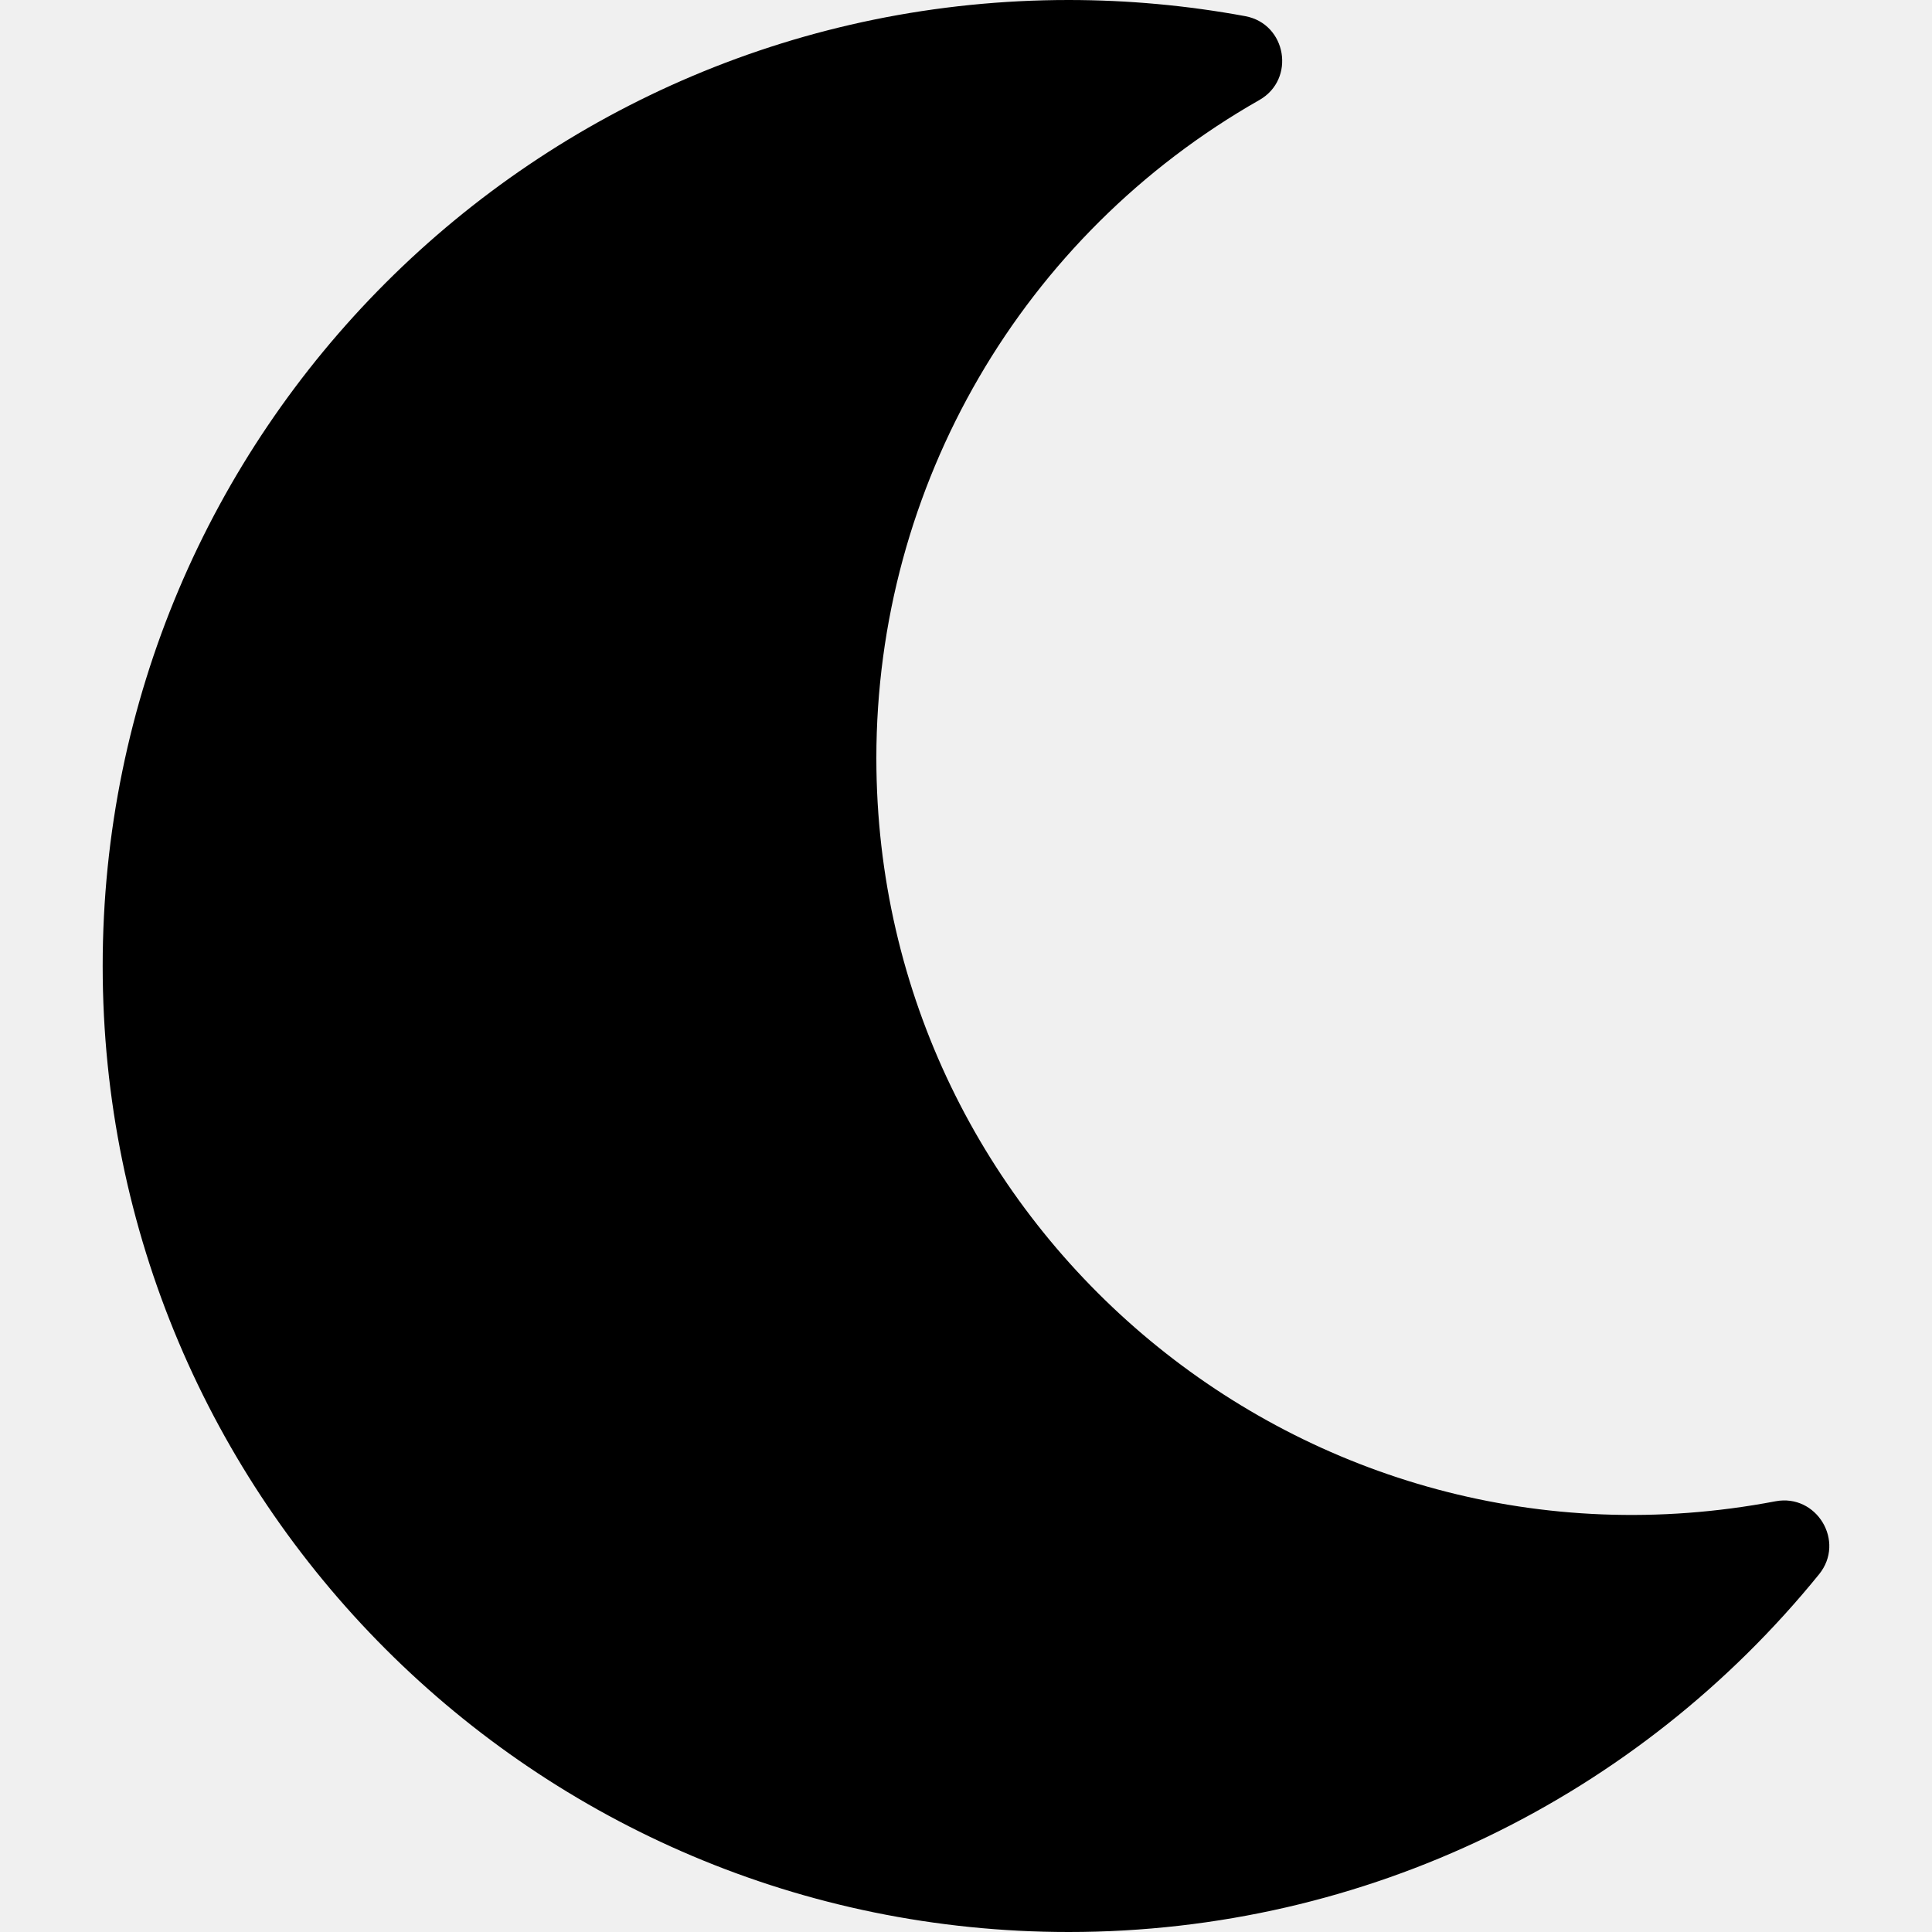
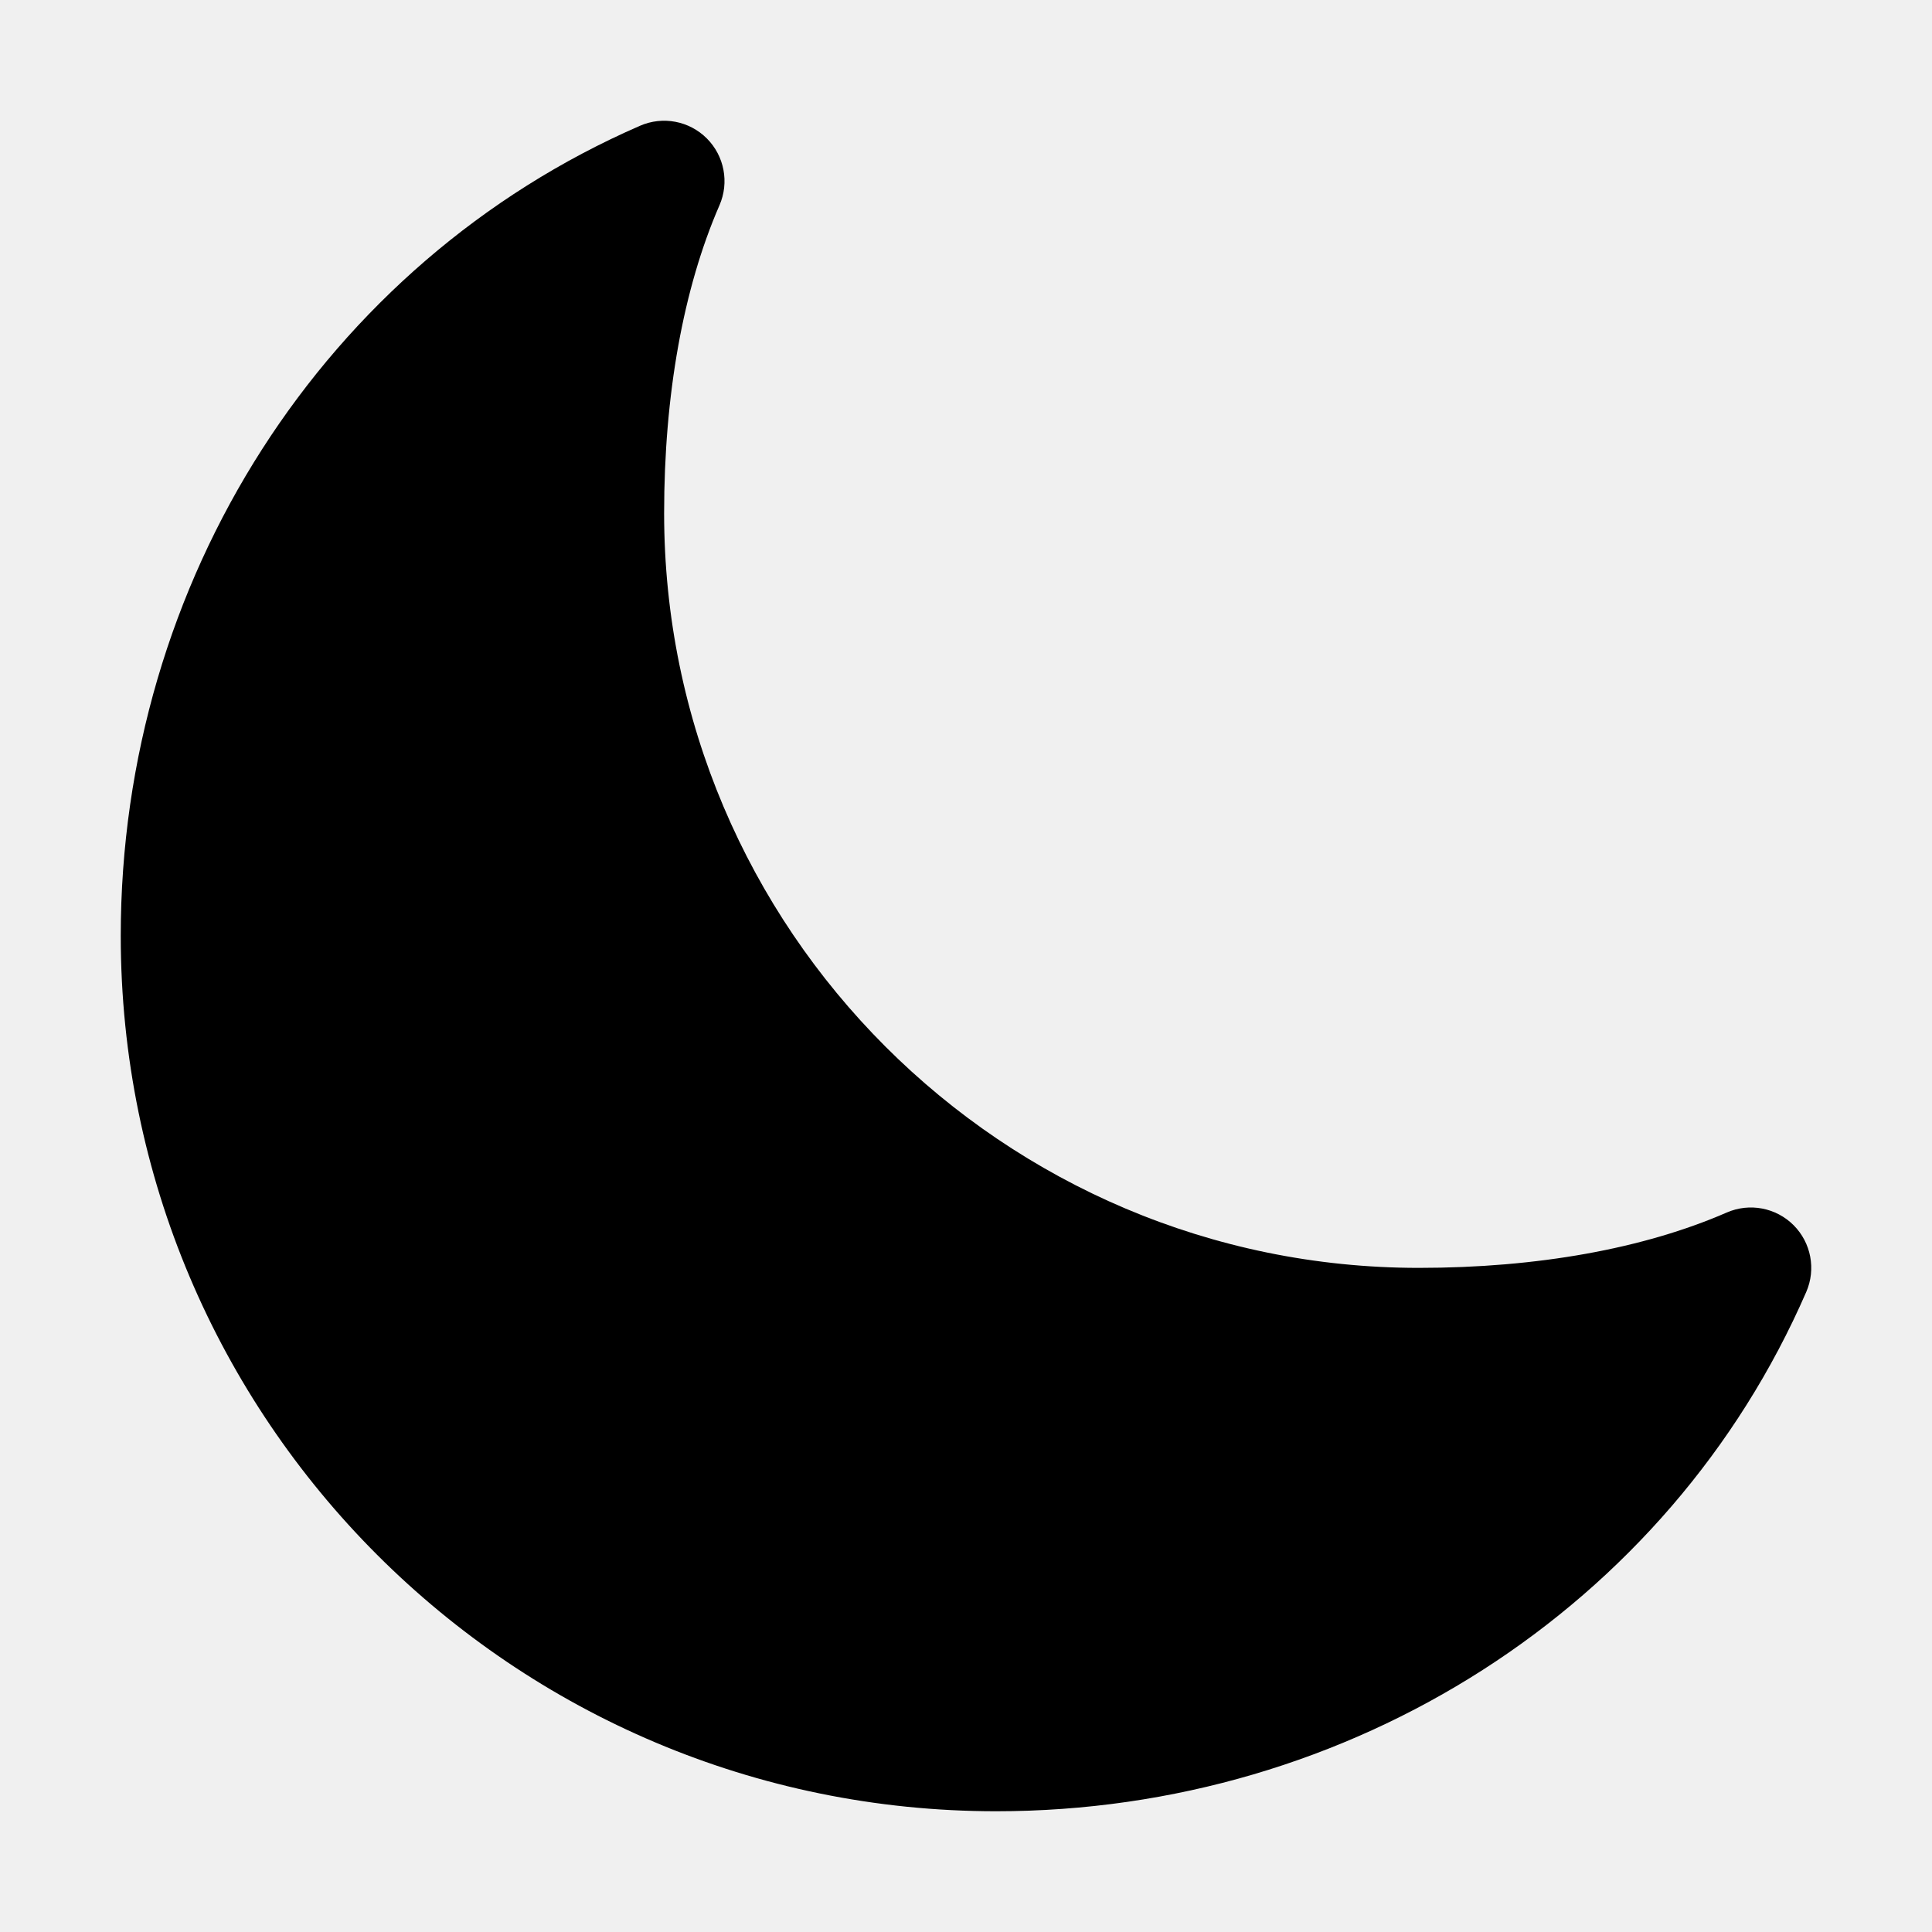
- <svg xmlns="http://www.w3.org/2000/svg" aria-hidden="true" focusable="false" data-prefix="fas" data-icon="moon" fill="white" class="svg-inline--fa fa-moon fa-w-16" role="img" viewBox="0 0 512 512">
-   <path fill="currentColor" d="M283.211 512c78.962 0 151.079-35.925 198.857-94.792 7.068-8.708-.639-21.43-11.562-19.35-124.203 23.654-238.262-71.576-238.262-196.954 0-72.222 38.662-138.635 101.498-174.394 9.686-5.512 7.25-20.197-3.756-22.23A258.156 258.156 0 0 0 283.211 0c-141.309 0-256 114.511-256 256 0 141.309 114.511 256 256 256z" />
+ <svg xmlns="http://www.w3.org/2000/svg" class="ionicon" viewBox="0 0 512 512">
+   <path d="M264 480A232 232 0 0132 248c0-94 54-178.28 137.61-214.67a16 16 0 0121.06 21.06C181.07 76.43 176 104.66 176 136c0 110.28 89.72 200 200 200 31.34 0 59.57-5.07 81.61-14.67a16 16 0 0121.06 21.06C442.28 426 358 480 264 480z" />
</svg>
